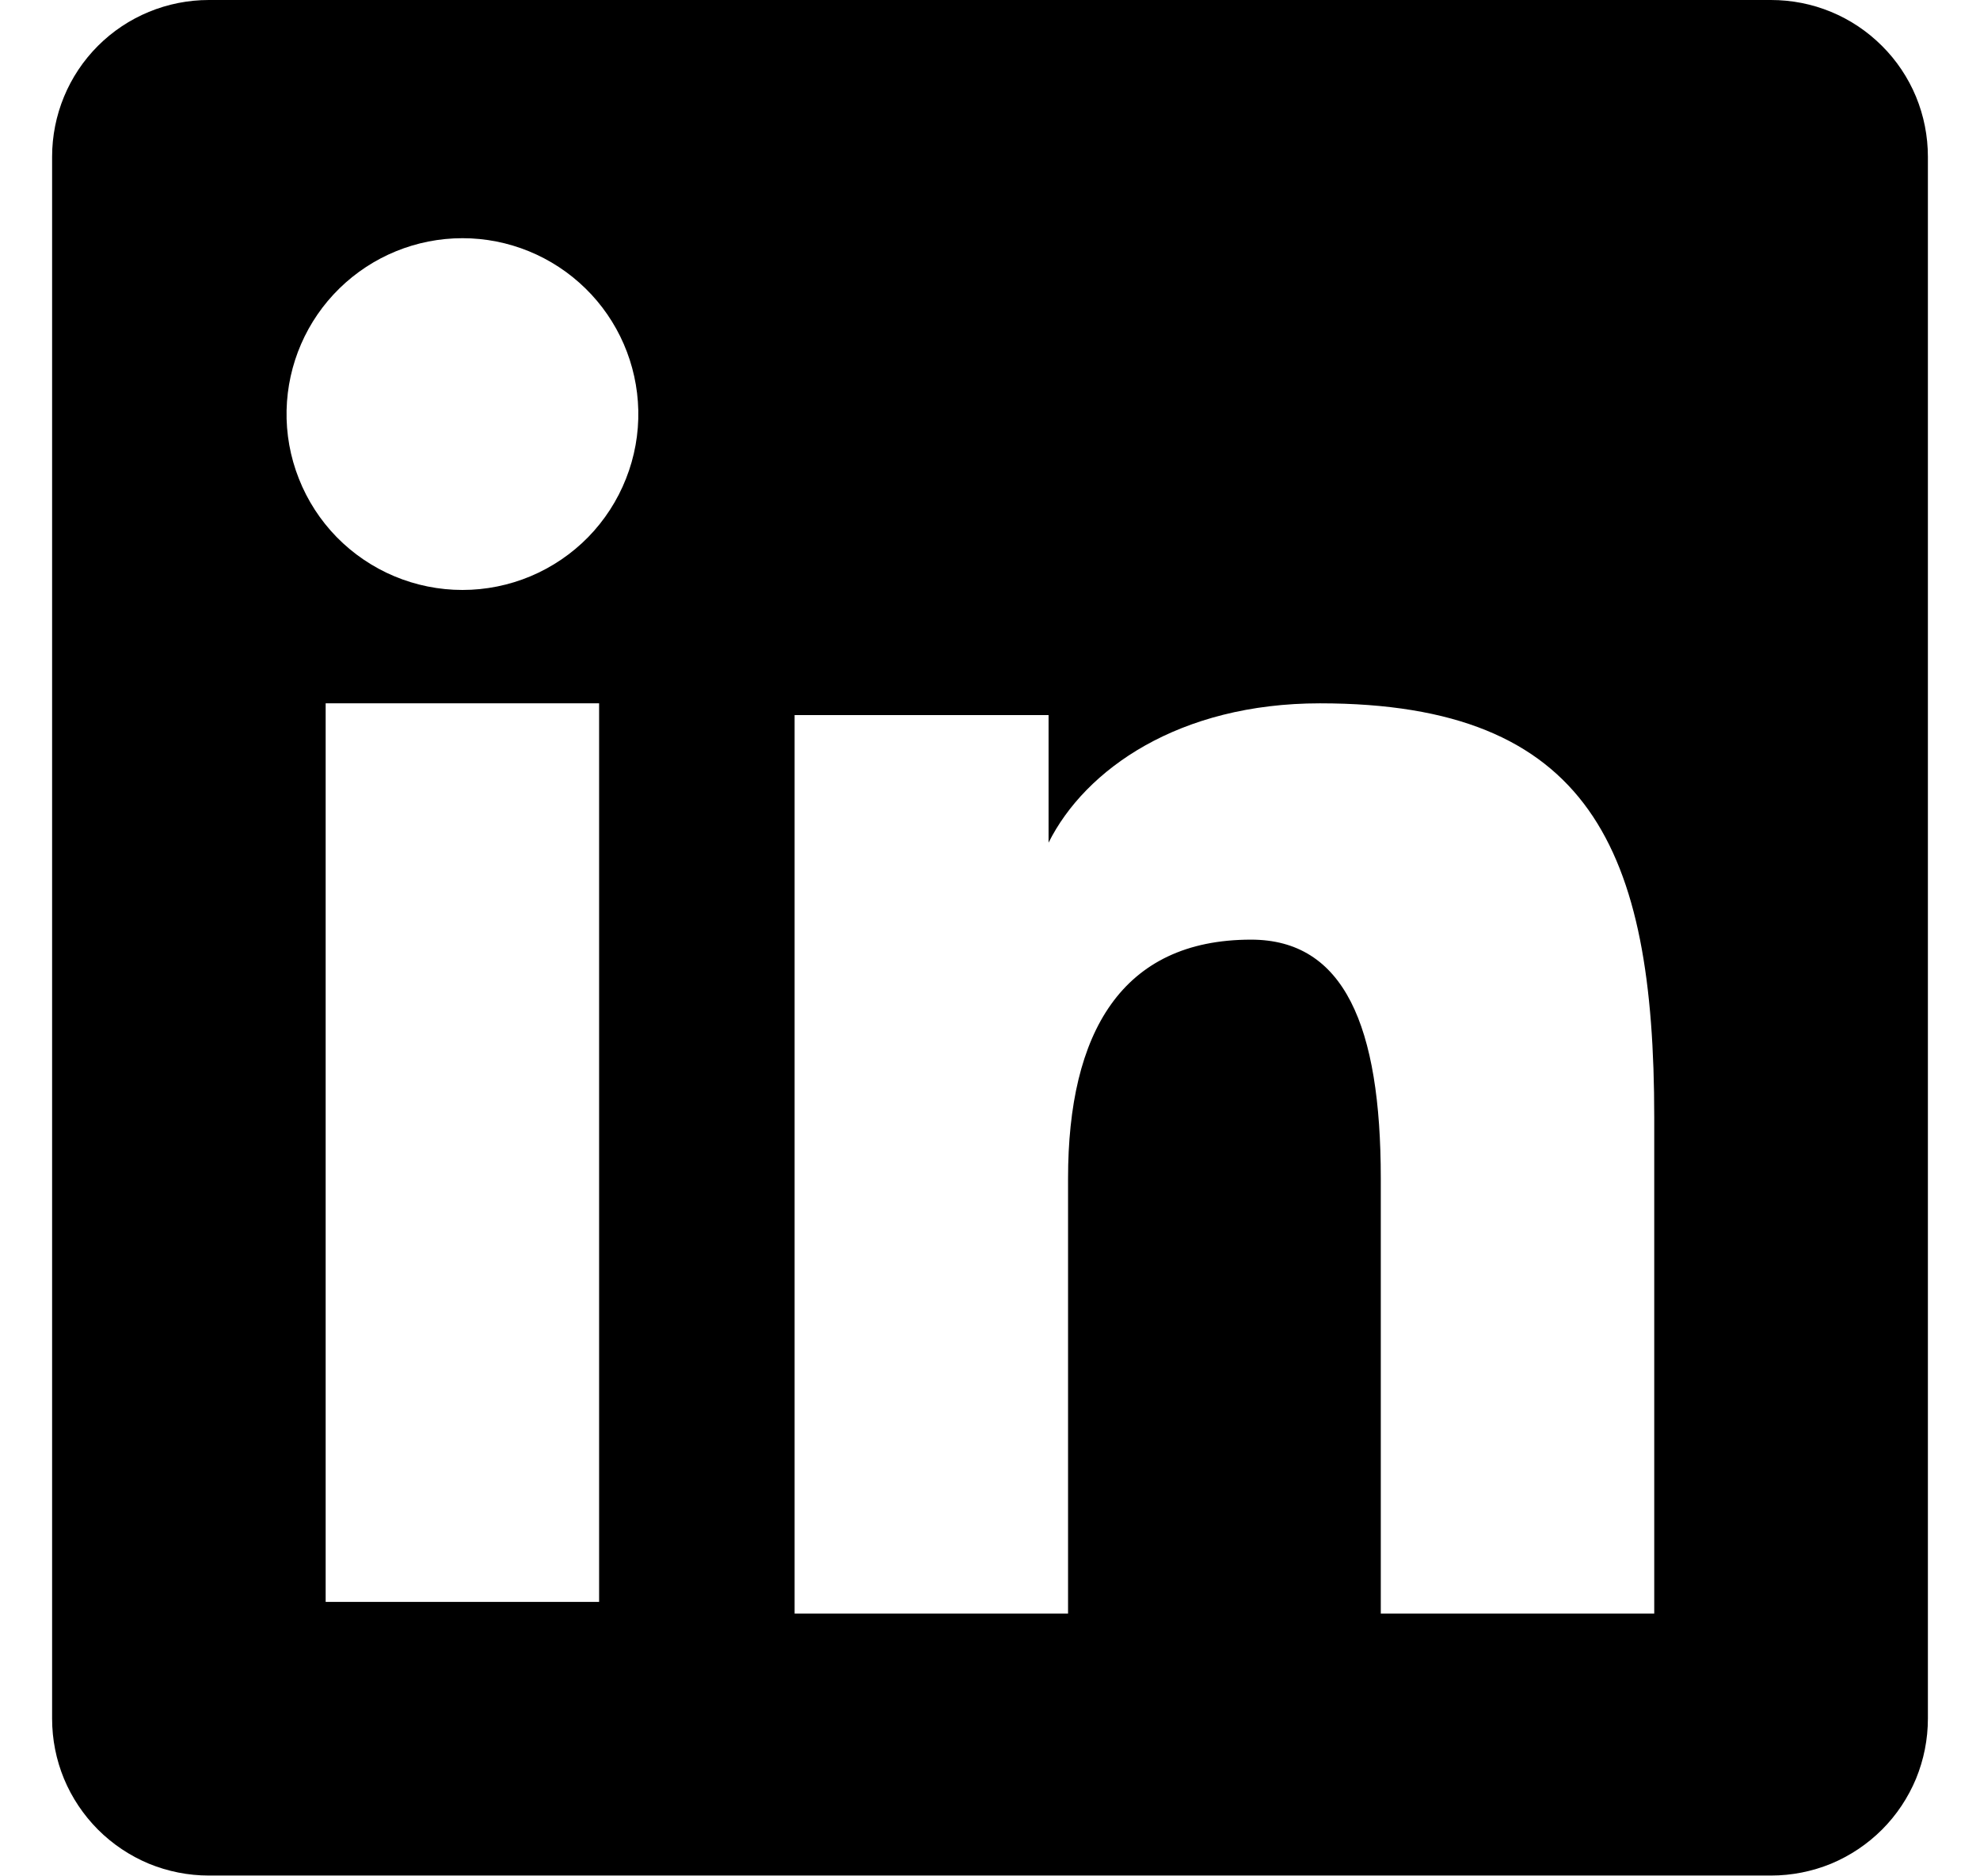
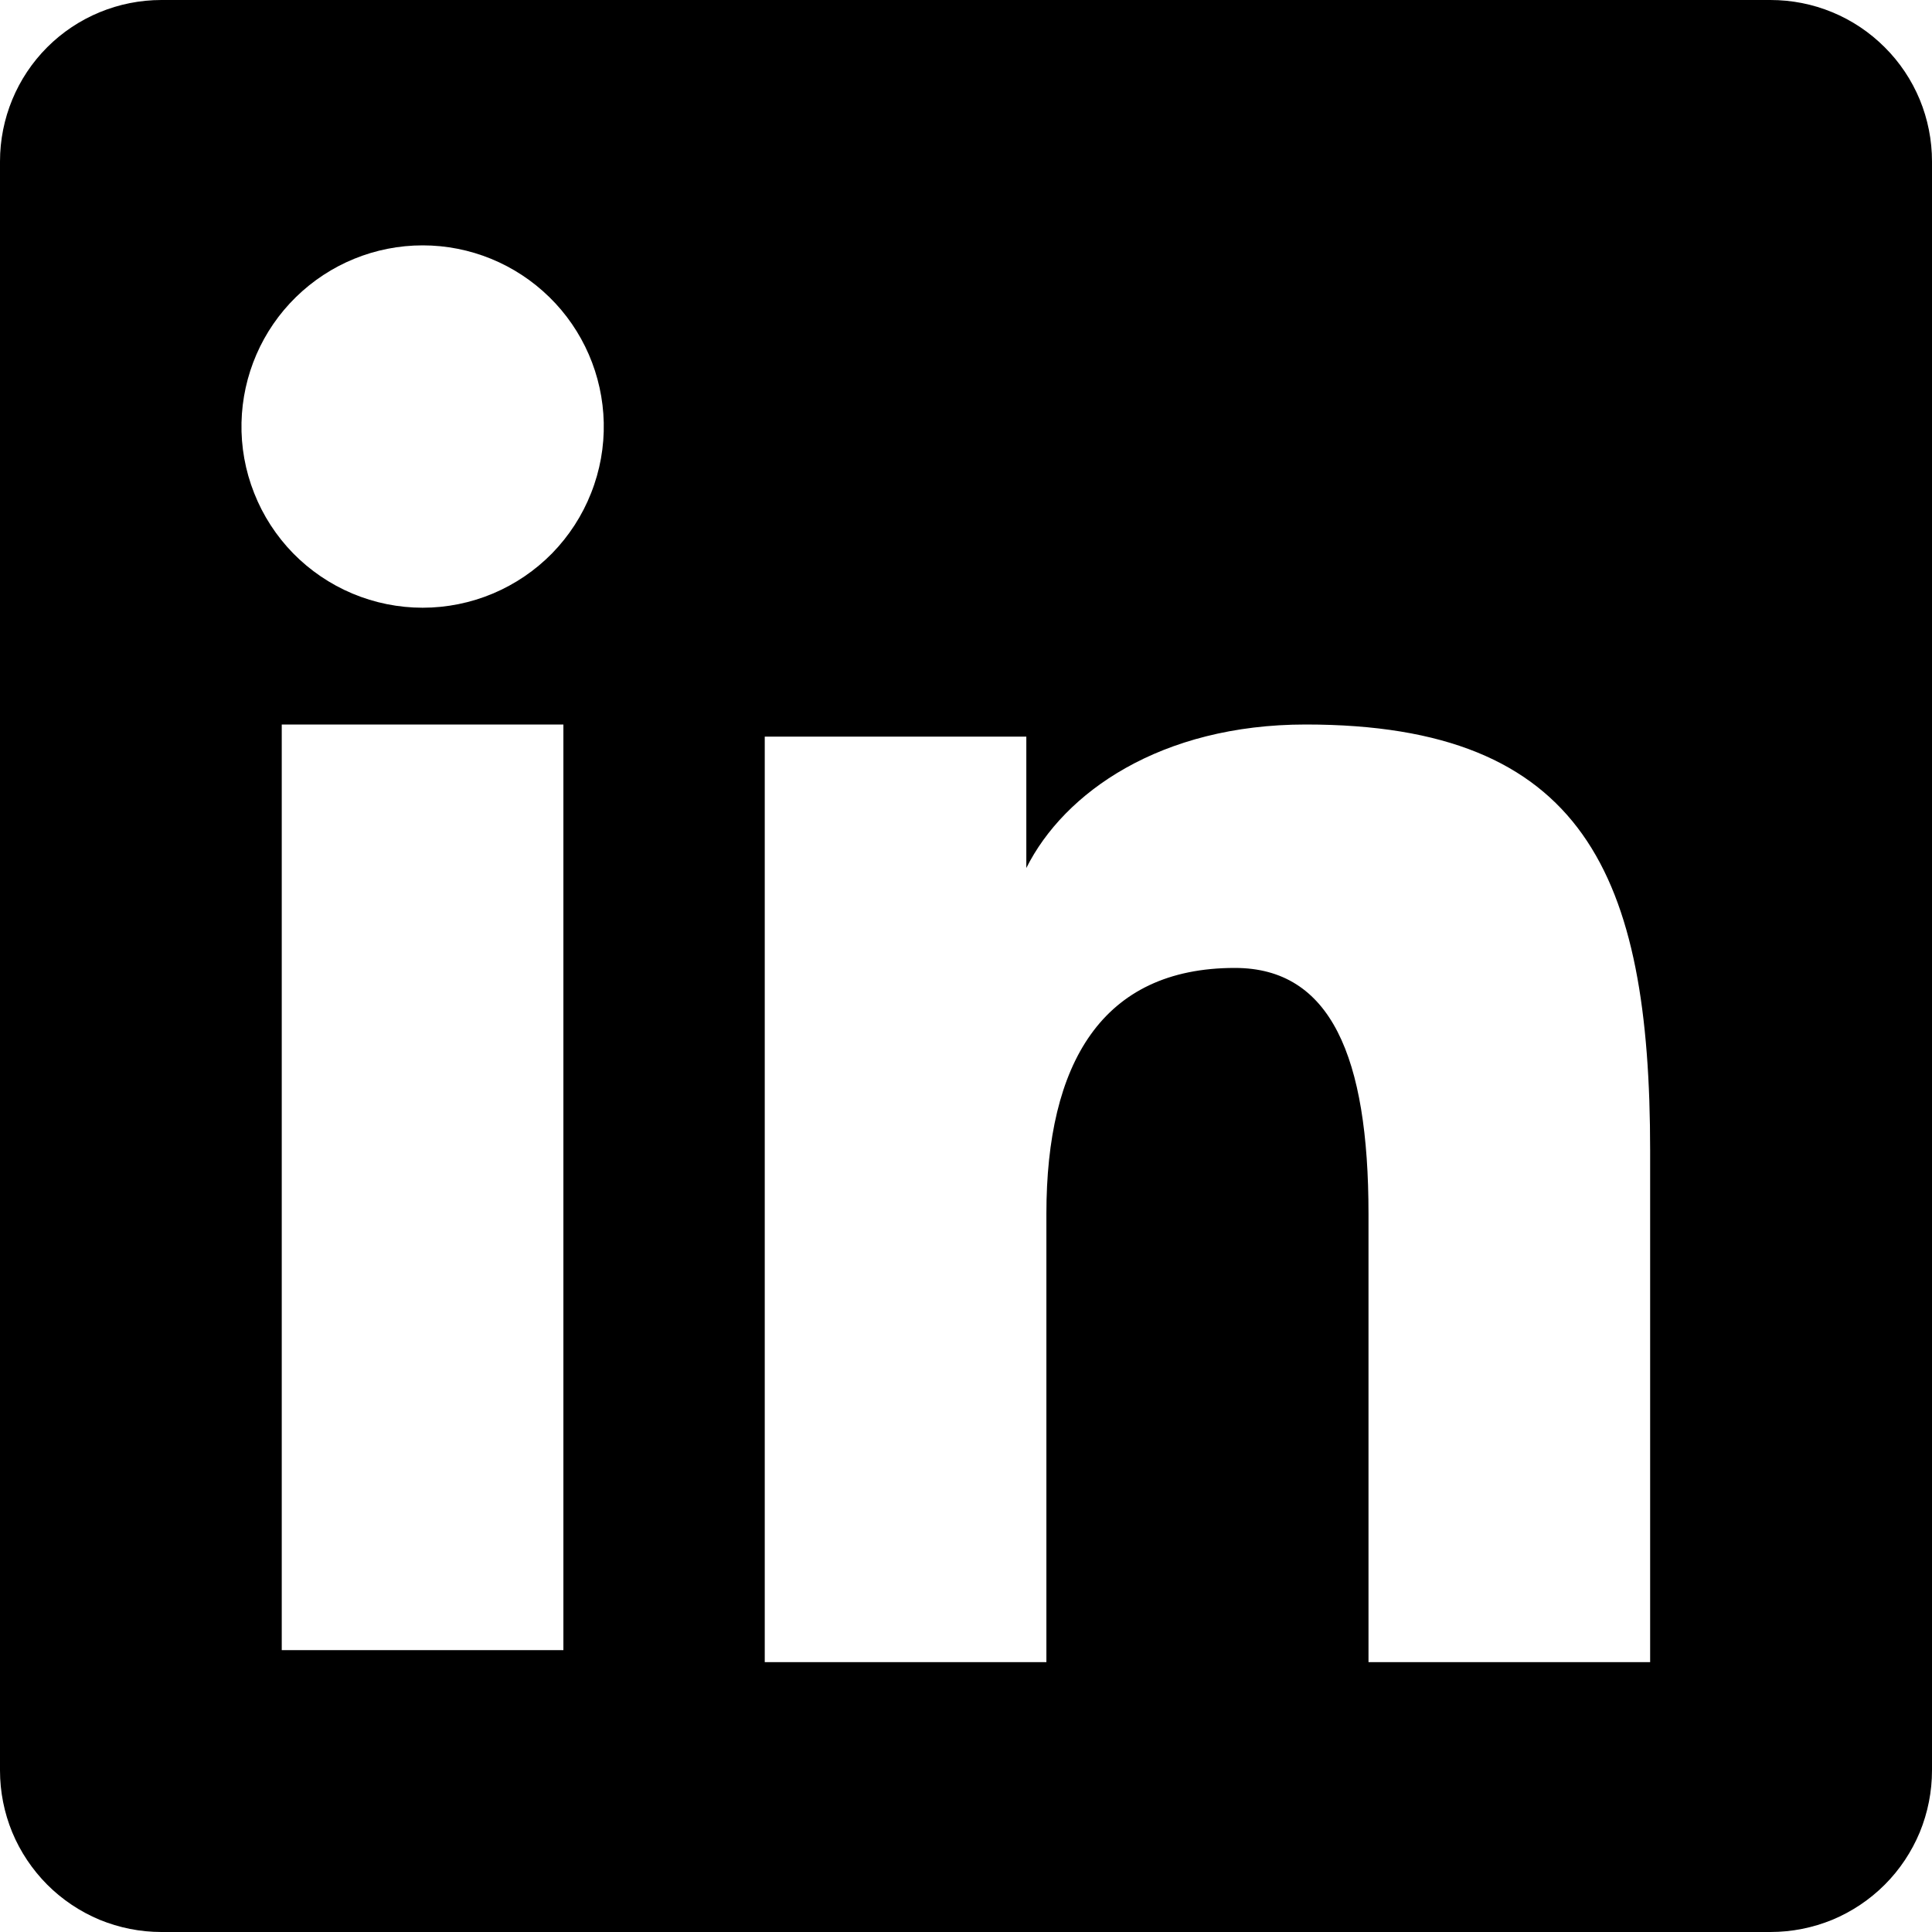
- <svg xmlns="http://www.w3.org/2000/svg" width="19" height="18" viewBox="0 0 19 18" fill="none">
-   <path fill-rule="evenodd" clip-rule="evenodd" d="M0.5 1.504C0.5 1.105 0.658 0.722 0.94 0.44C1.222 0.158 1.605 2.0048e-06 2.004 2.0048e-06H16.994C17.192 -0 17.388 0.038 17.571 0.114C17.753 0.189 17.919 0.3 18.059 0.44C18.199 0.579 18.31 0.745 18.386 0.928C18.461 1.11 18.5 1.306 18.5 1.504V16.494C18.5 16.692 18.461 16.888 18.386 17.071C18.31 17.253 18.2 17.419 18.06 17.559C17.92 17.699 17.754 17.81 17.572 17.886C17.389 17.961 17.193 18 16.995 18H2.004C1.806 18 1.611 17.961 1.428 17.886C1.246 17.81 1.08 17.699 0.94 17.559C0.801 17.419 0.69 17.254 0.614 17.071C0.539 16.889 0.5 16.693 0.5 16.495V1.504ZM7.625 6.863H10.062V8.087C10.414 7.383 11.314 6.75 12.666 6.75C15.259 6.75 15.874 8.152 15.874 10.723V15.486H13.25V11.309C13.25 9.844 12.898 9.018 12.005 9.018C10.765 9.018 10.249 9.909 10.249 11.309V15.486H7.625V6.863ZM3.125 15.374H5.749V6.75H3.125V15.374ZM6.125 3.937C6.13 4.162 6.09 4.385 6.007 4.594C5.925 4.803 5.801 4.994 5.644 5.155C5.487 5.315 5.299 5.443 5.092 5.53C4.885 5.617 4.662 5.662 4.438 5.662C4.213 5.662 3.99 5.617 3.783 5.53C3.576 5.443 3.388 5.315 3.231 5.155C3.074 4.994 2.95 4.803 2.868 4.594C2.785 4.385 2.745 4.162 2.75 3.937C2.76 3.496 2.942 3.076 3.257 2.768C3.573 2.459 3.996 2.286 4.438 2.286C4.879 2.286 5.302 2.459 5.618 2.768C5.933 3.076 6.115 3.496 6.125 3.937Z" fill="black" />
+ <svg xmlns="http://www.w3.org/2000/svg" width="18" height="18" viewBox="0 0 18 18" fill="none">
+   <path id="Vector" fill-rule="evenodd" clip-rule="evenodd" d="M2.22594e-07 1.504C2.22594e-07 1.105 0.158 0.722 0.44 0.44C0.722 0.158 1.105 2.0048e-06 1.504 2.0048e-06H16.494C16.692 -0 16.888 0.038 17.071 0.114C17.253 0.189 17.419 0.3 17.559 0.44C17.699 0.579 17.81 0.745 17.886 0.928C17.961 1.11 18 1.306 18 1.504V16.494C18 16.692 17.961 16.888 17.886 17.071C17.81 17.253 17.7 17.419 17.56 17.559C17.42 17.699 17.254 17.81 17.072 17.886C16.889 17.961 16.693 18 16.495 18H1.504C1.306 18 1.111 17.961 0.928 17.886C0.746 17.81 0.58 17.699 0.44 17.559C0.301 17.419 0.19 17.254 0.114 17.071C0.039 16.889 -0 16.693 2.22594e-07 16.495V1.504ZM7.125 6.863H9.562V8.087C9.914 7.383 10.814 6.75 12.166 6.75C14.759 6.75 15.374 8.152 15.374 10.723V15.486H12.75V11.309C12.75 9.844 12.398 9.018 11.505 9.018C10.265 9.018 9.749 9.909 9.749 11.309V15.486H7.125V6.863ZM2.625 15.374H5.249V6.75H2.625V15.374ZM5.625 3.937C5.63 4.162 5.59 4.385 5.507 4.594C5.425 4.803 5.301 4.994 5.144 5.155C4.987 5.315 4.799 5.443 4.592 5.53C4.385 5.617 4.162 5.662 3.938 5.662C3.713 5.662 3.49 5.617 3.283 5.53C3.076 5.443 2.888 5.315 2.731 5.155C2.574 4.994 2.45 4.803 2.368 4.594C2.285 4.385 2.245 4.162 2.25 3.937C2.26 3.496 2.442 3.076 2.757 2.768C3.073 2.459 3.496 2.286 3.938 2.286C4.379 2.286 4.802 2.459 5.118 2.768C5.433 3.076 5.615 3.496 5.625 3.937Z" fill="black" />
</svg>
